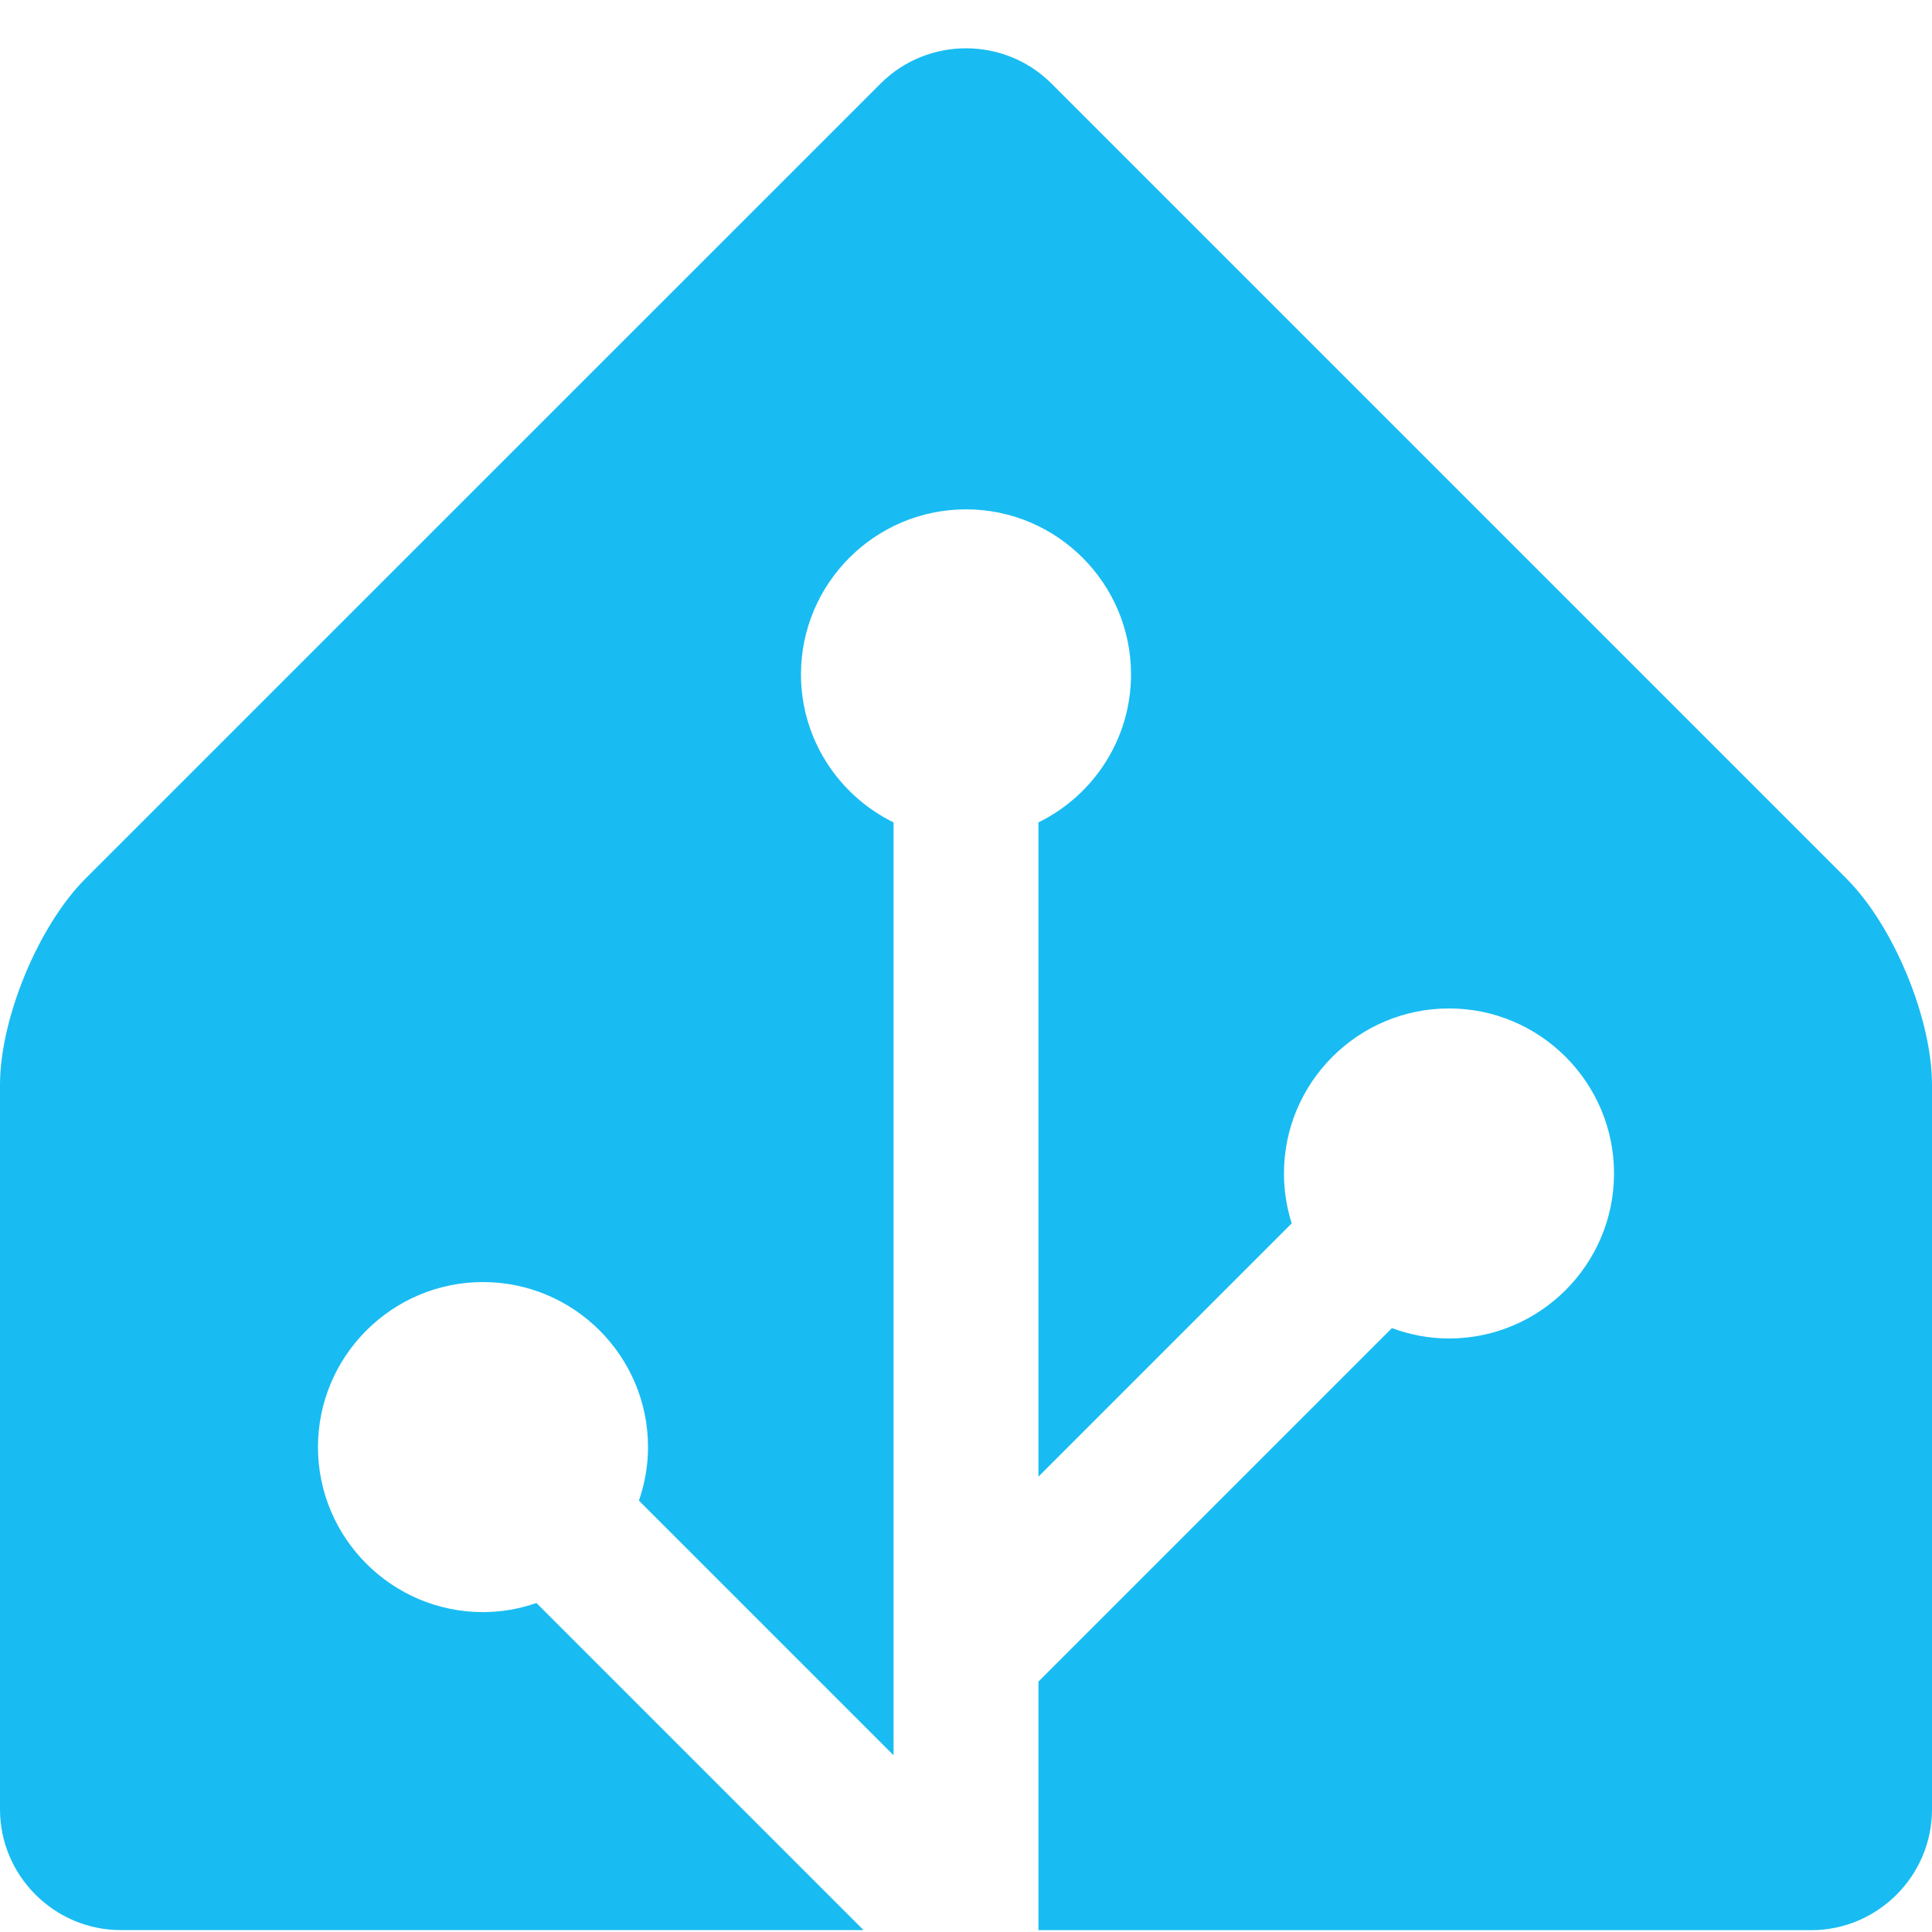
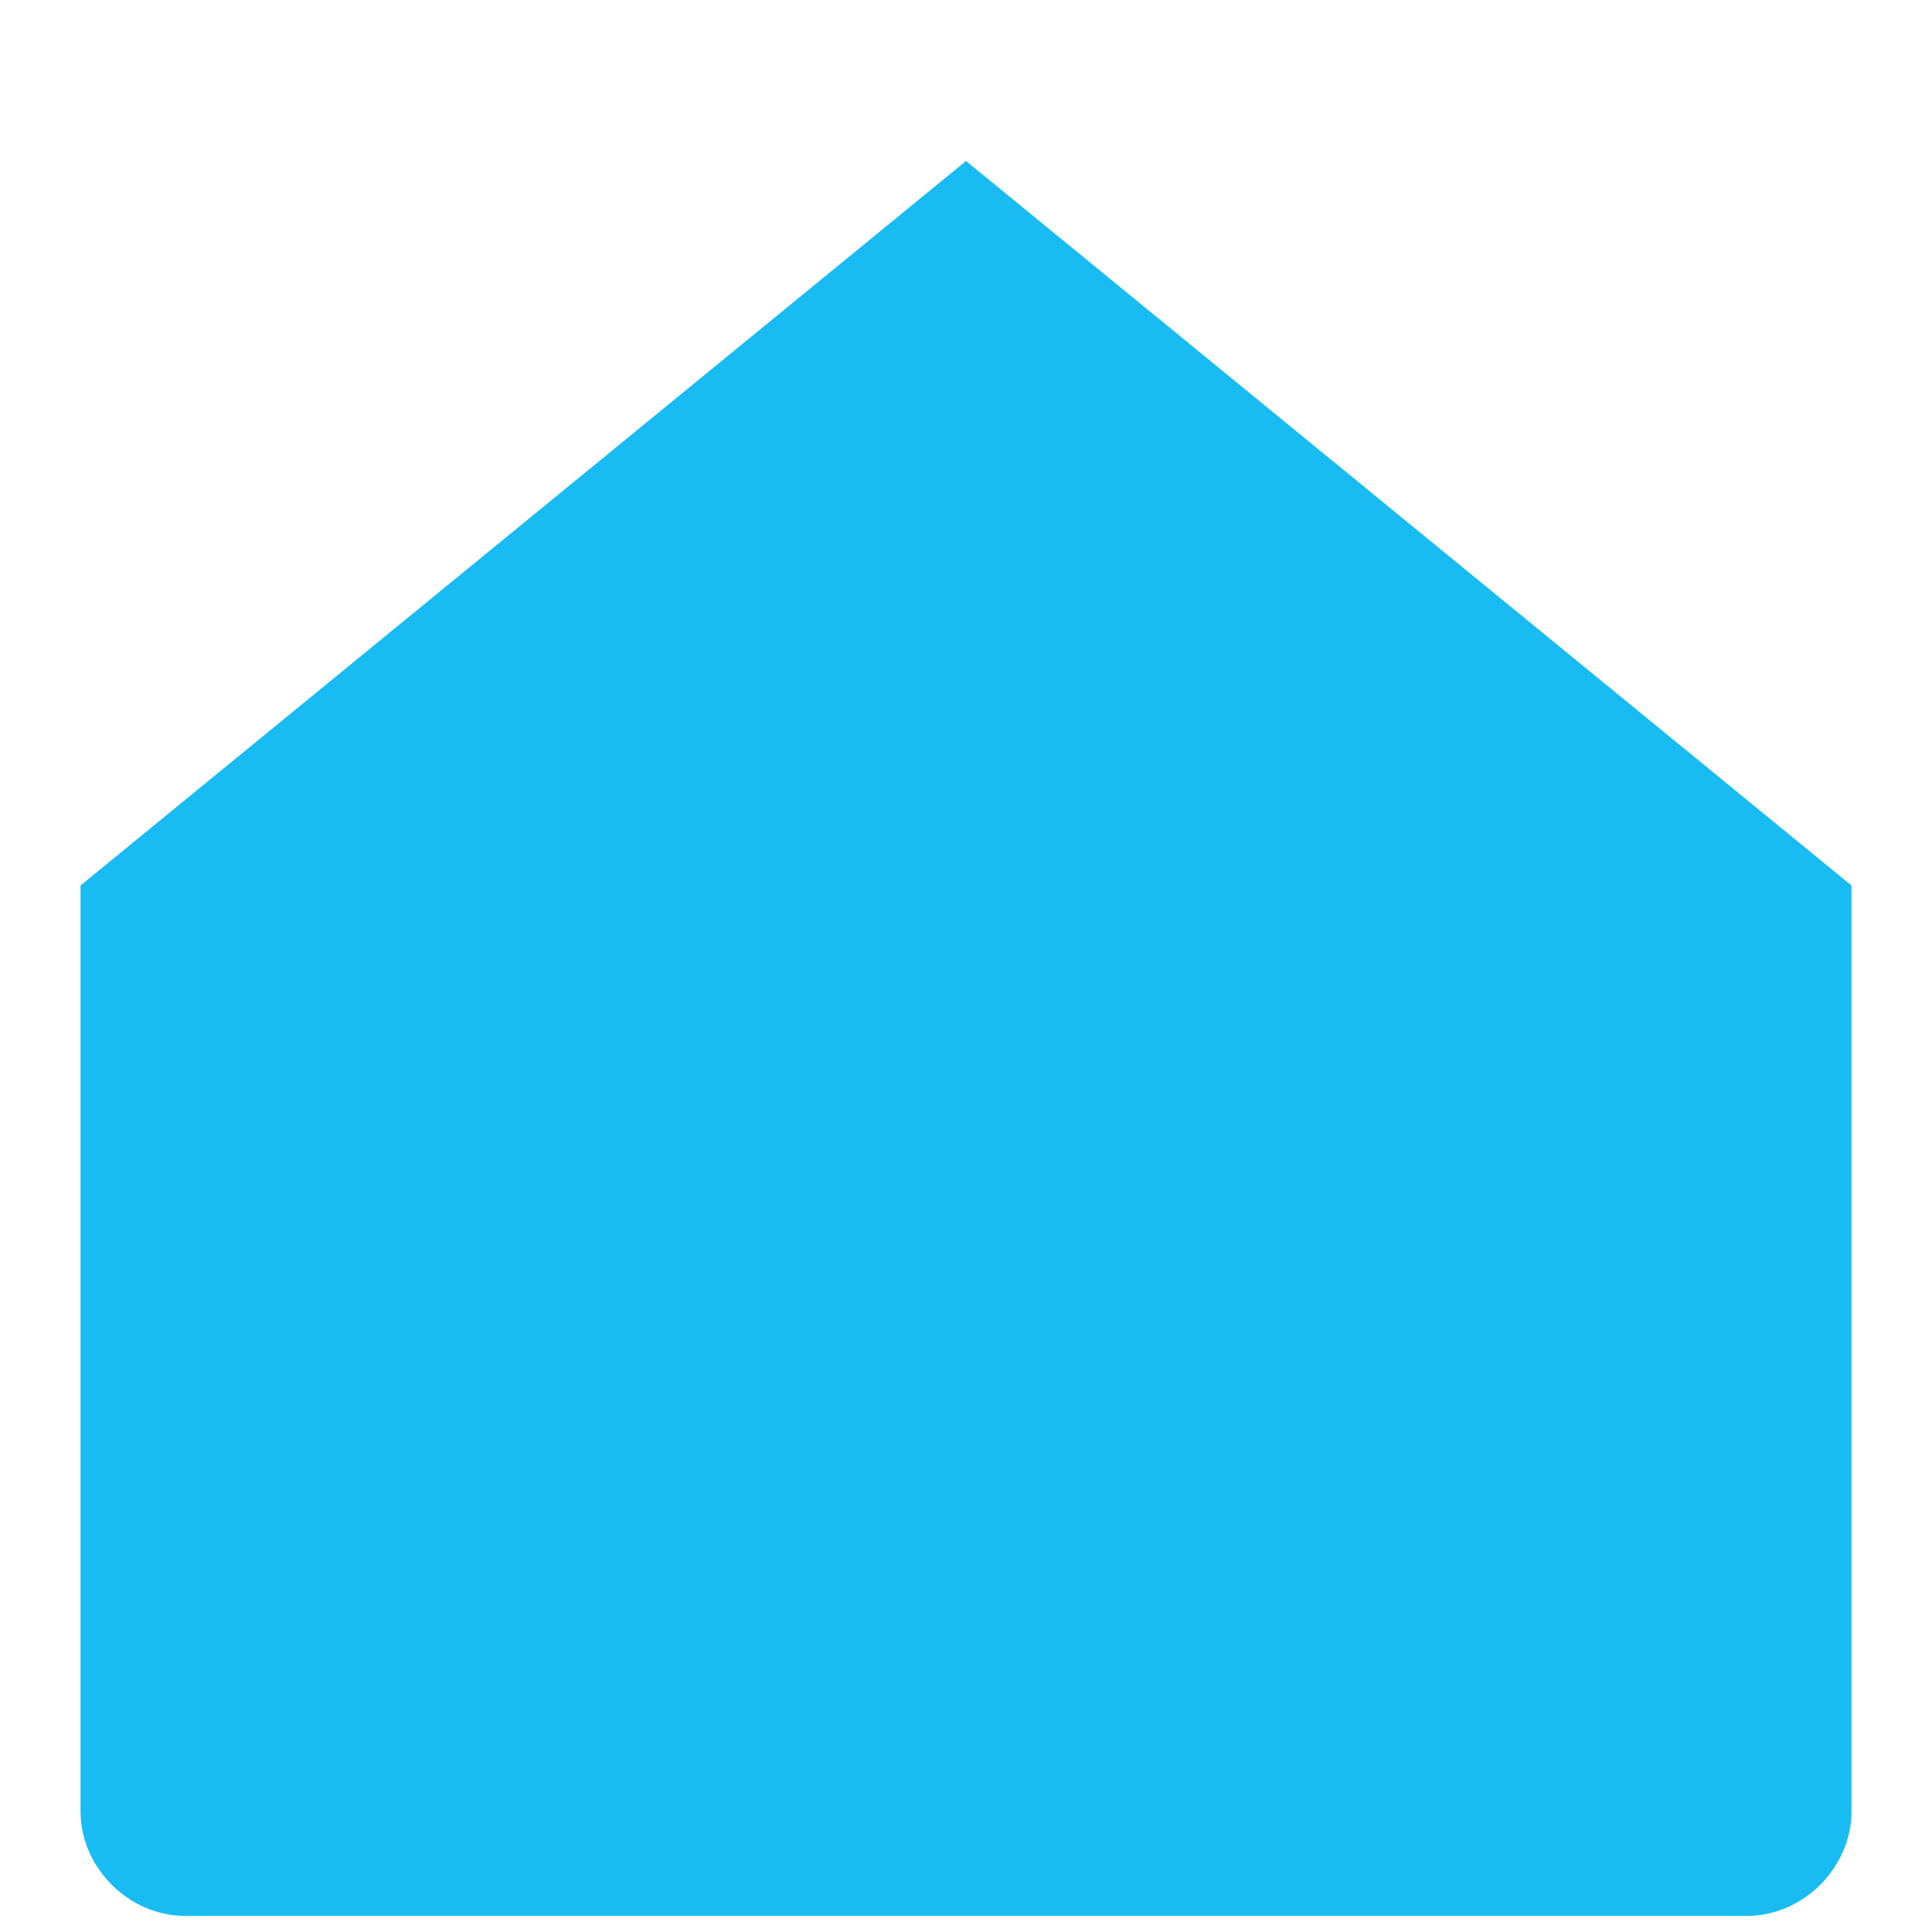
<svg xmlns="http://www.w3.org/2000/svg" width="240" height="240" viewBox="0 0 240 240" fill="none">
-   <path d="M229.39 109.153L130.61 10.373C124.78 4.543 115.23 4.543 109.4 10.373L10.61 109.153C4.78 114.983 0 126.512 0 134.762V224.762C0 233.012 6.75 239.762 15 239.762H107.27L66.64 199.132C64.55 199.852 62.32 200.262 60 200.262C48.7 200.262 39.5 191.062 39.5 179.762C39.5 168.462 48.7 159.262 60 159.262C71.3 159.262 80.5 168.462 80.5 179.762C80.5 182.092 80.09 184.322 79.37 186.412L111 218.042V102.162C104.2 98.823 99.5 91.843 99.5 83.772C99.5 72.472 108.7 63.273 120 63.273C131.3 63.273 140.5 72.472 140.5 83.772C140.5 91.843 135.8 98.823 129 102.162V183.432L160.46 151.972C159.84 150.012 159.5 147.932 159.5 145.772C159.5 134.472 168.7 125.272 180 125.272C191.3 125.272 200.5 134.472 200.5 145.772C200.5 157.072 191.3 166.272 180 166.272C177.5 166.272 175.12 165.802 172.91 164.982L129 208.892V239.772H225C233.25 239.772 240 233.022 240 224.772V134.772C240 126.522 235.23 115.002 229.39 109.162V109.153Z" fill="#18bcf2" />
+   <path d="M120 20L10 110V225C10 232 16 238 23 238H217C224 238 230 232 230 225V110L120 20Z" fill="#18bcf2" />
</svg>
